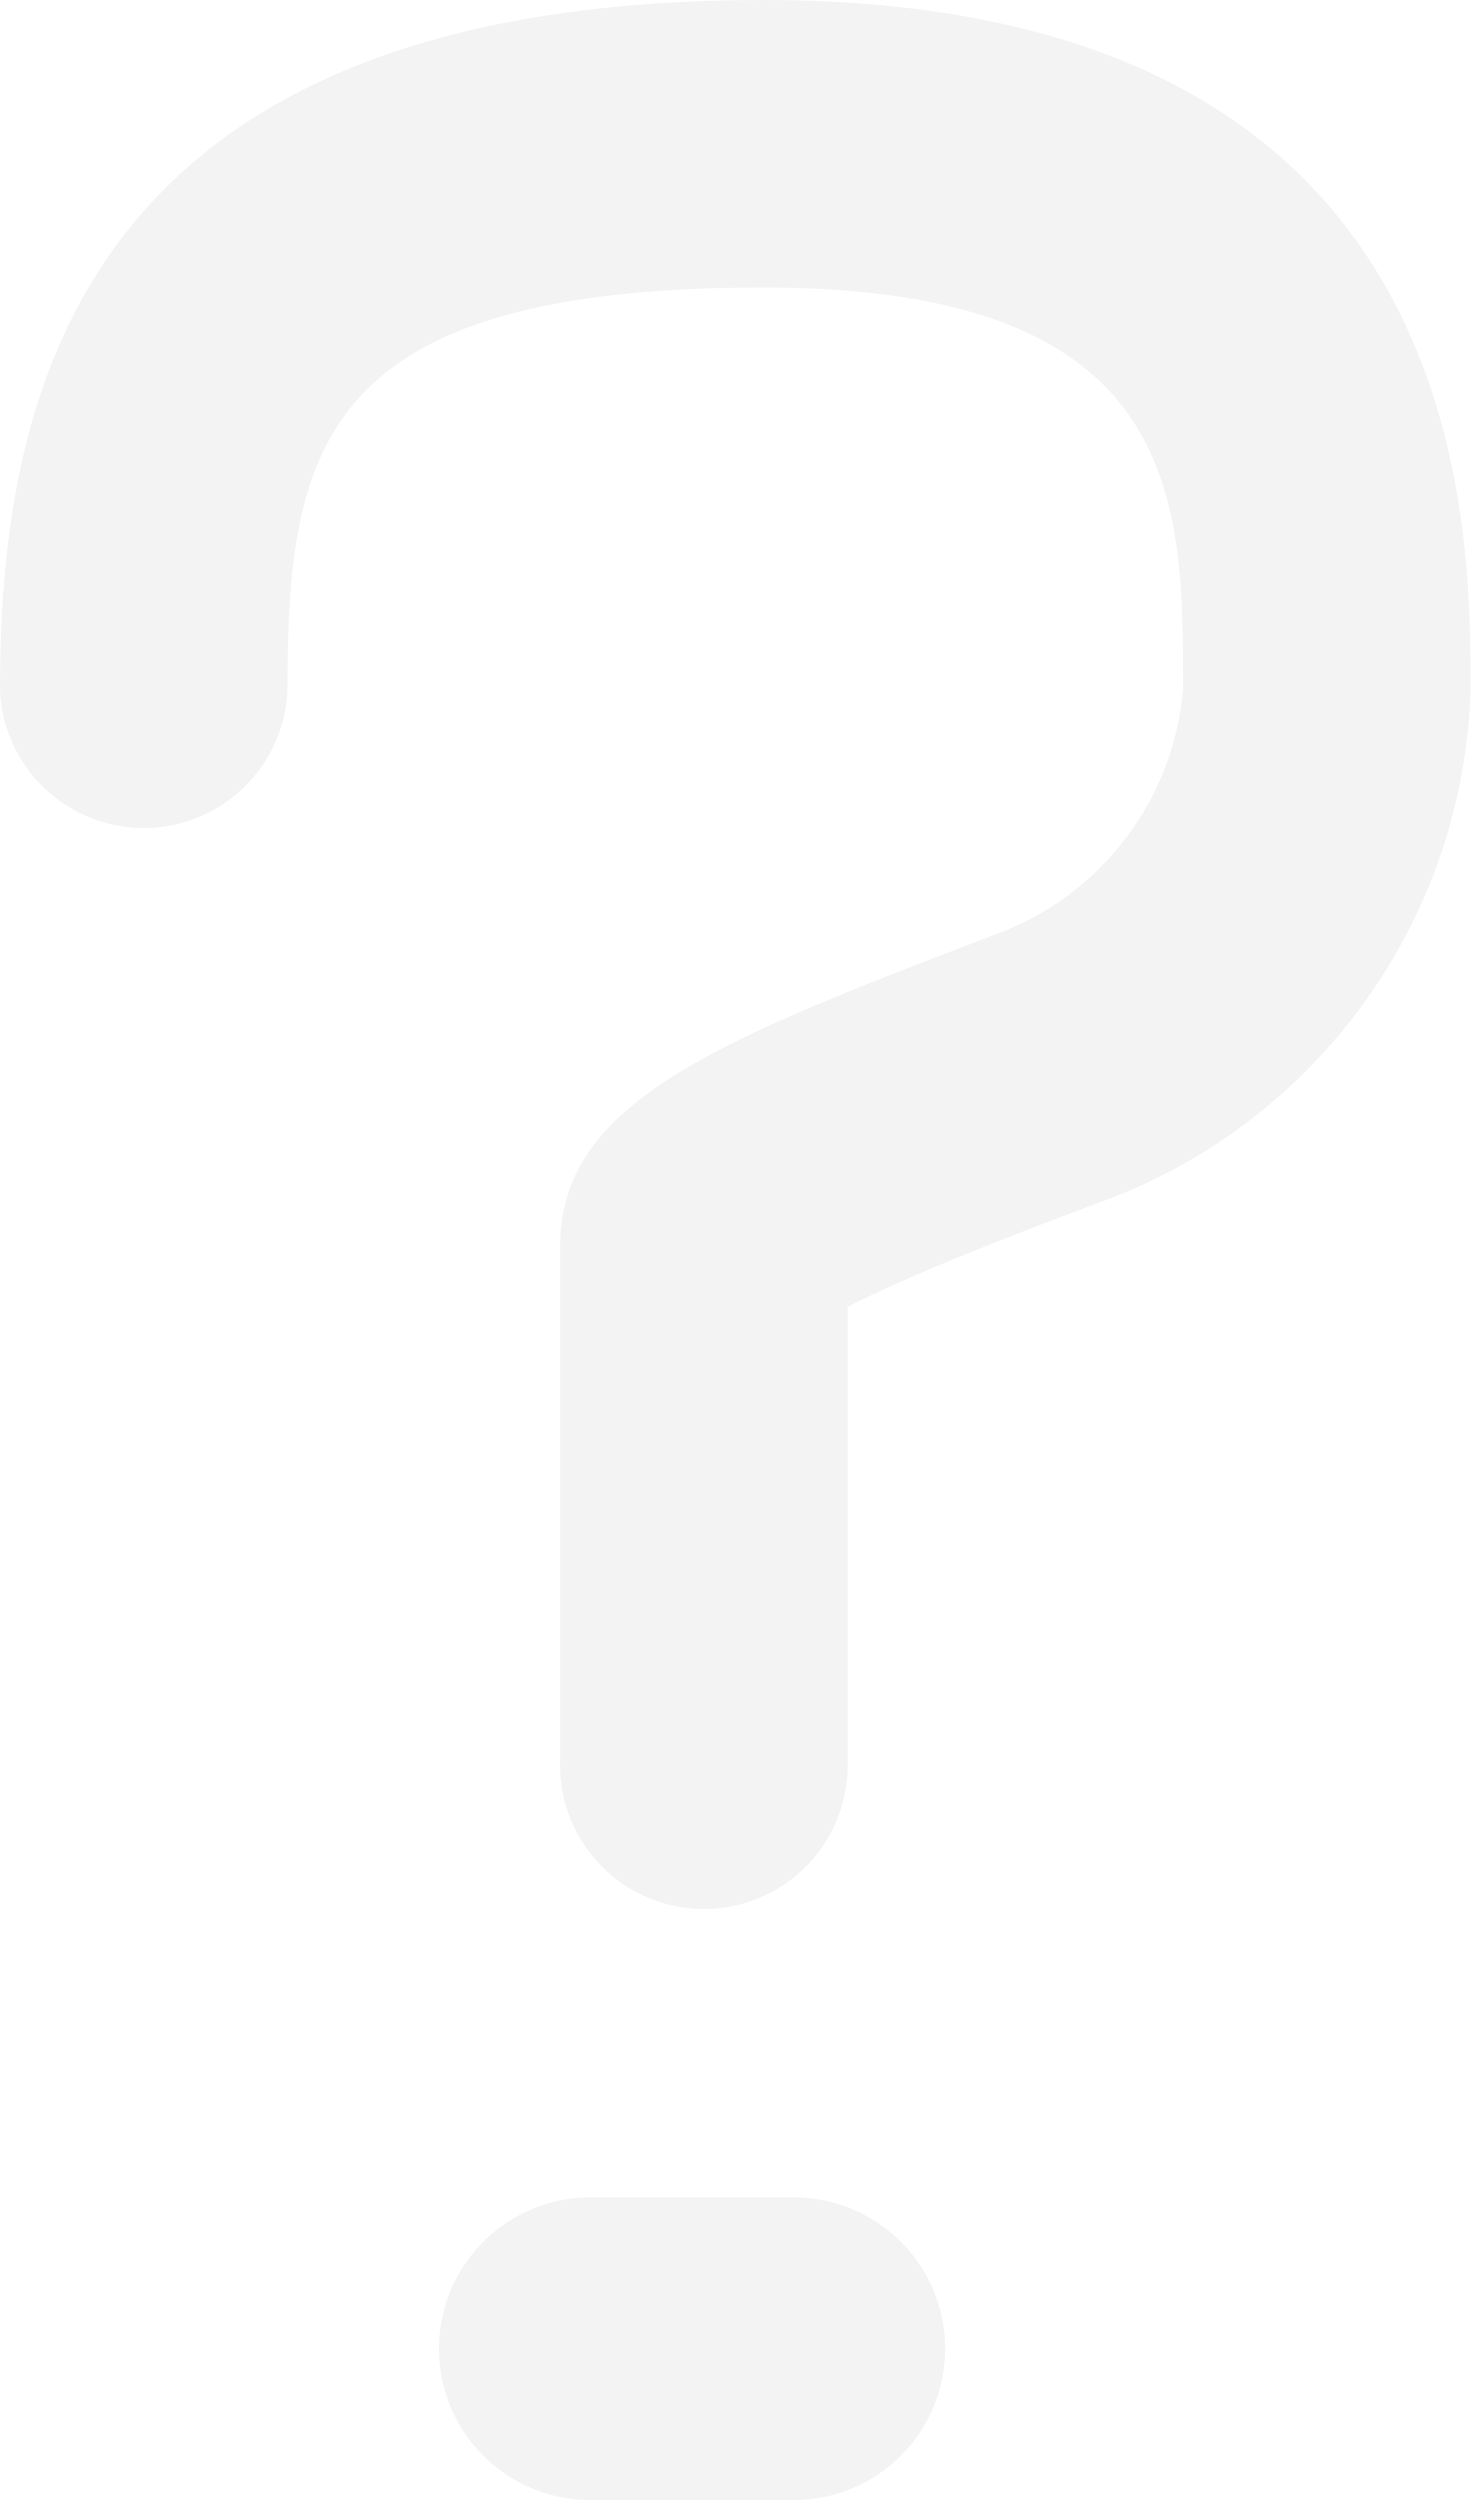
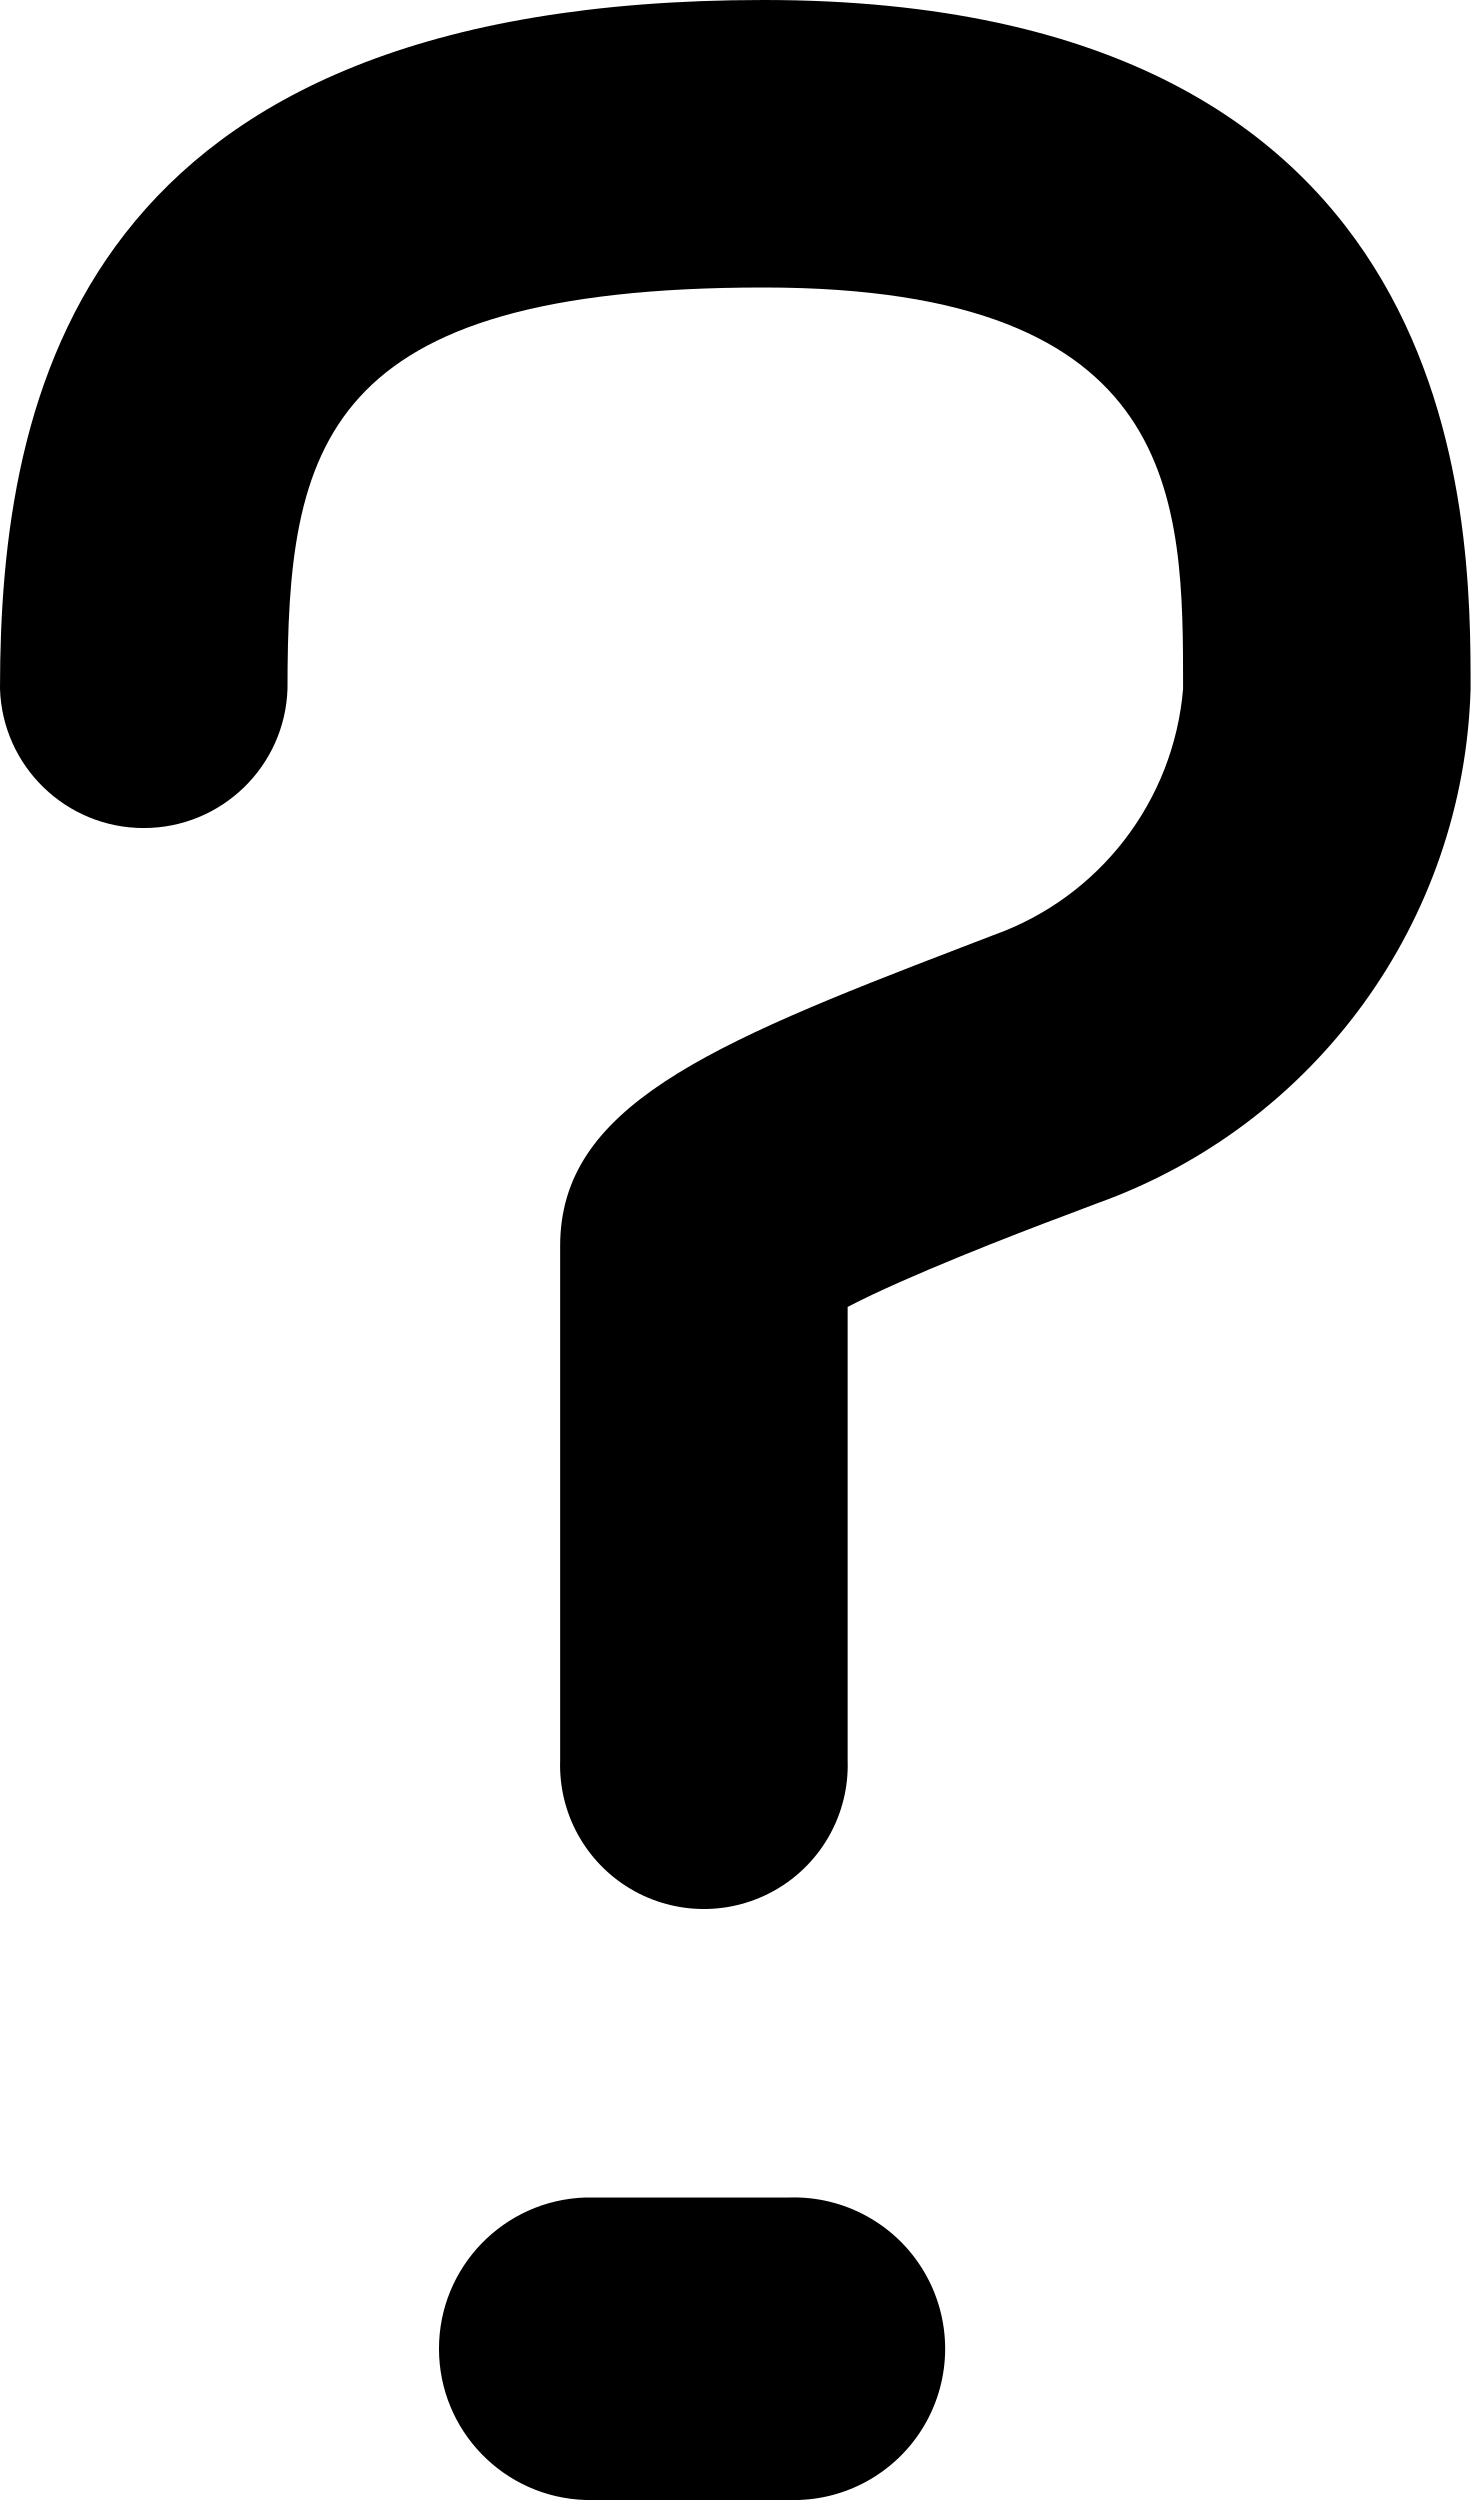
<svg xmlns="http://www.w3.org/2000/svg" viewBox="0 0 10 17" role="img">
-   <path d="M5.193,0C0.538,0,0,2.673,0,4.684a0.978,0.978,0,0,0,1.955,0c0-1.648.225-2.729,3.238-2.729,2.852,0,2.852,1.45,2.852,2.729a1.951,1.951,0,0,1-1.29,1.675l-0.216.083C4.8,7.108,3.809,7.531,3.809,8.472v3.5a0.978,0.978,0,1,0,1.955,0V8.887c0.4-.209,1.152-0.5,1.474-0.62l0.224-.085A3.831,3.831,0,0,0,10,4.684C10,3.526,10,0,5.193,0Z" fill="#f3f3f3" />
-   <path d="M5.366,14.943H3.982a1.029,1.029,0,0,0,0,2.057H5.366A1.029,1.029,0,1,0,5.366,14.943Z" fill="#f3f3f3" />
+   <path d="M5.193,0C0.538,0,0,2.673,0,4.684a0.978,0.978,0,0,0,1.955,0c0-1.648.225-2.729,3.238-2.729,2.852,0,2.852,1.45,2.852,2.729a1.951,1.951,0,0,1-1.29,1.675l-0.216.083C4.8,7.108,3.809,7.531,3.809,8.472v3.5a0.978,0.978,0,1,0,1.955,0V8.887c0.4-.209,1.152-0.5,1.474-0.62l0.224-.085A3.831,3.831,0,0,0,10,4.684C10,3.526,10,0,5.193,0Z" />
+   <path d="M5.366,14.943H3.982a1.029,1.029,0,0,0,0,2.057H5.366A1.029,1.029,0,1,0,5.366,14.943Z" />
</svg>
